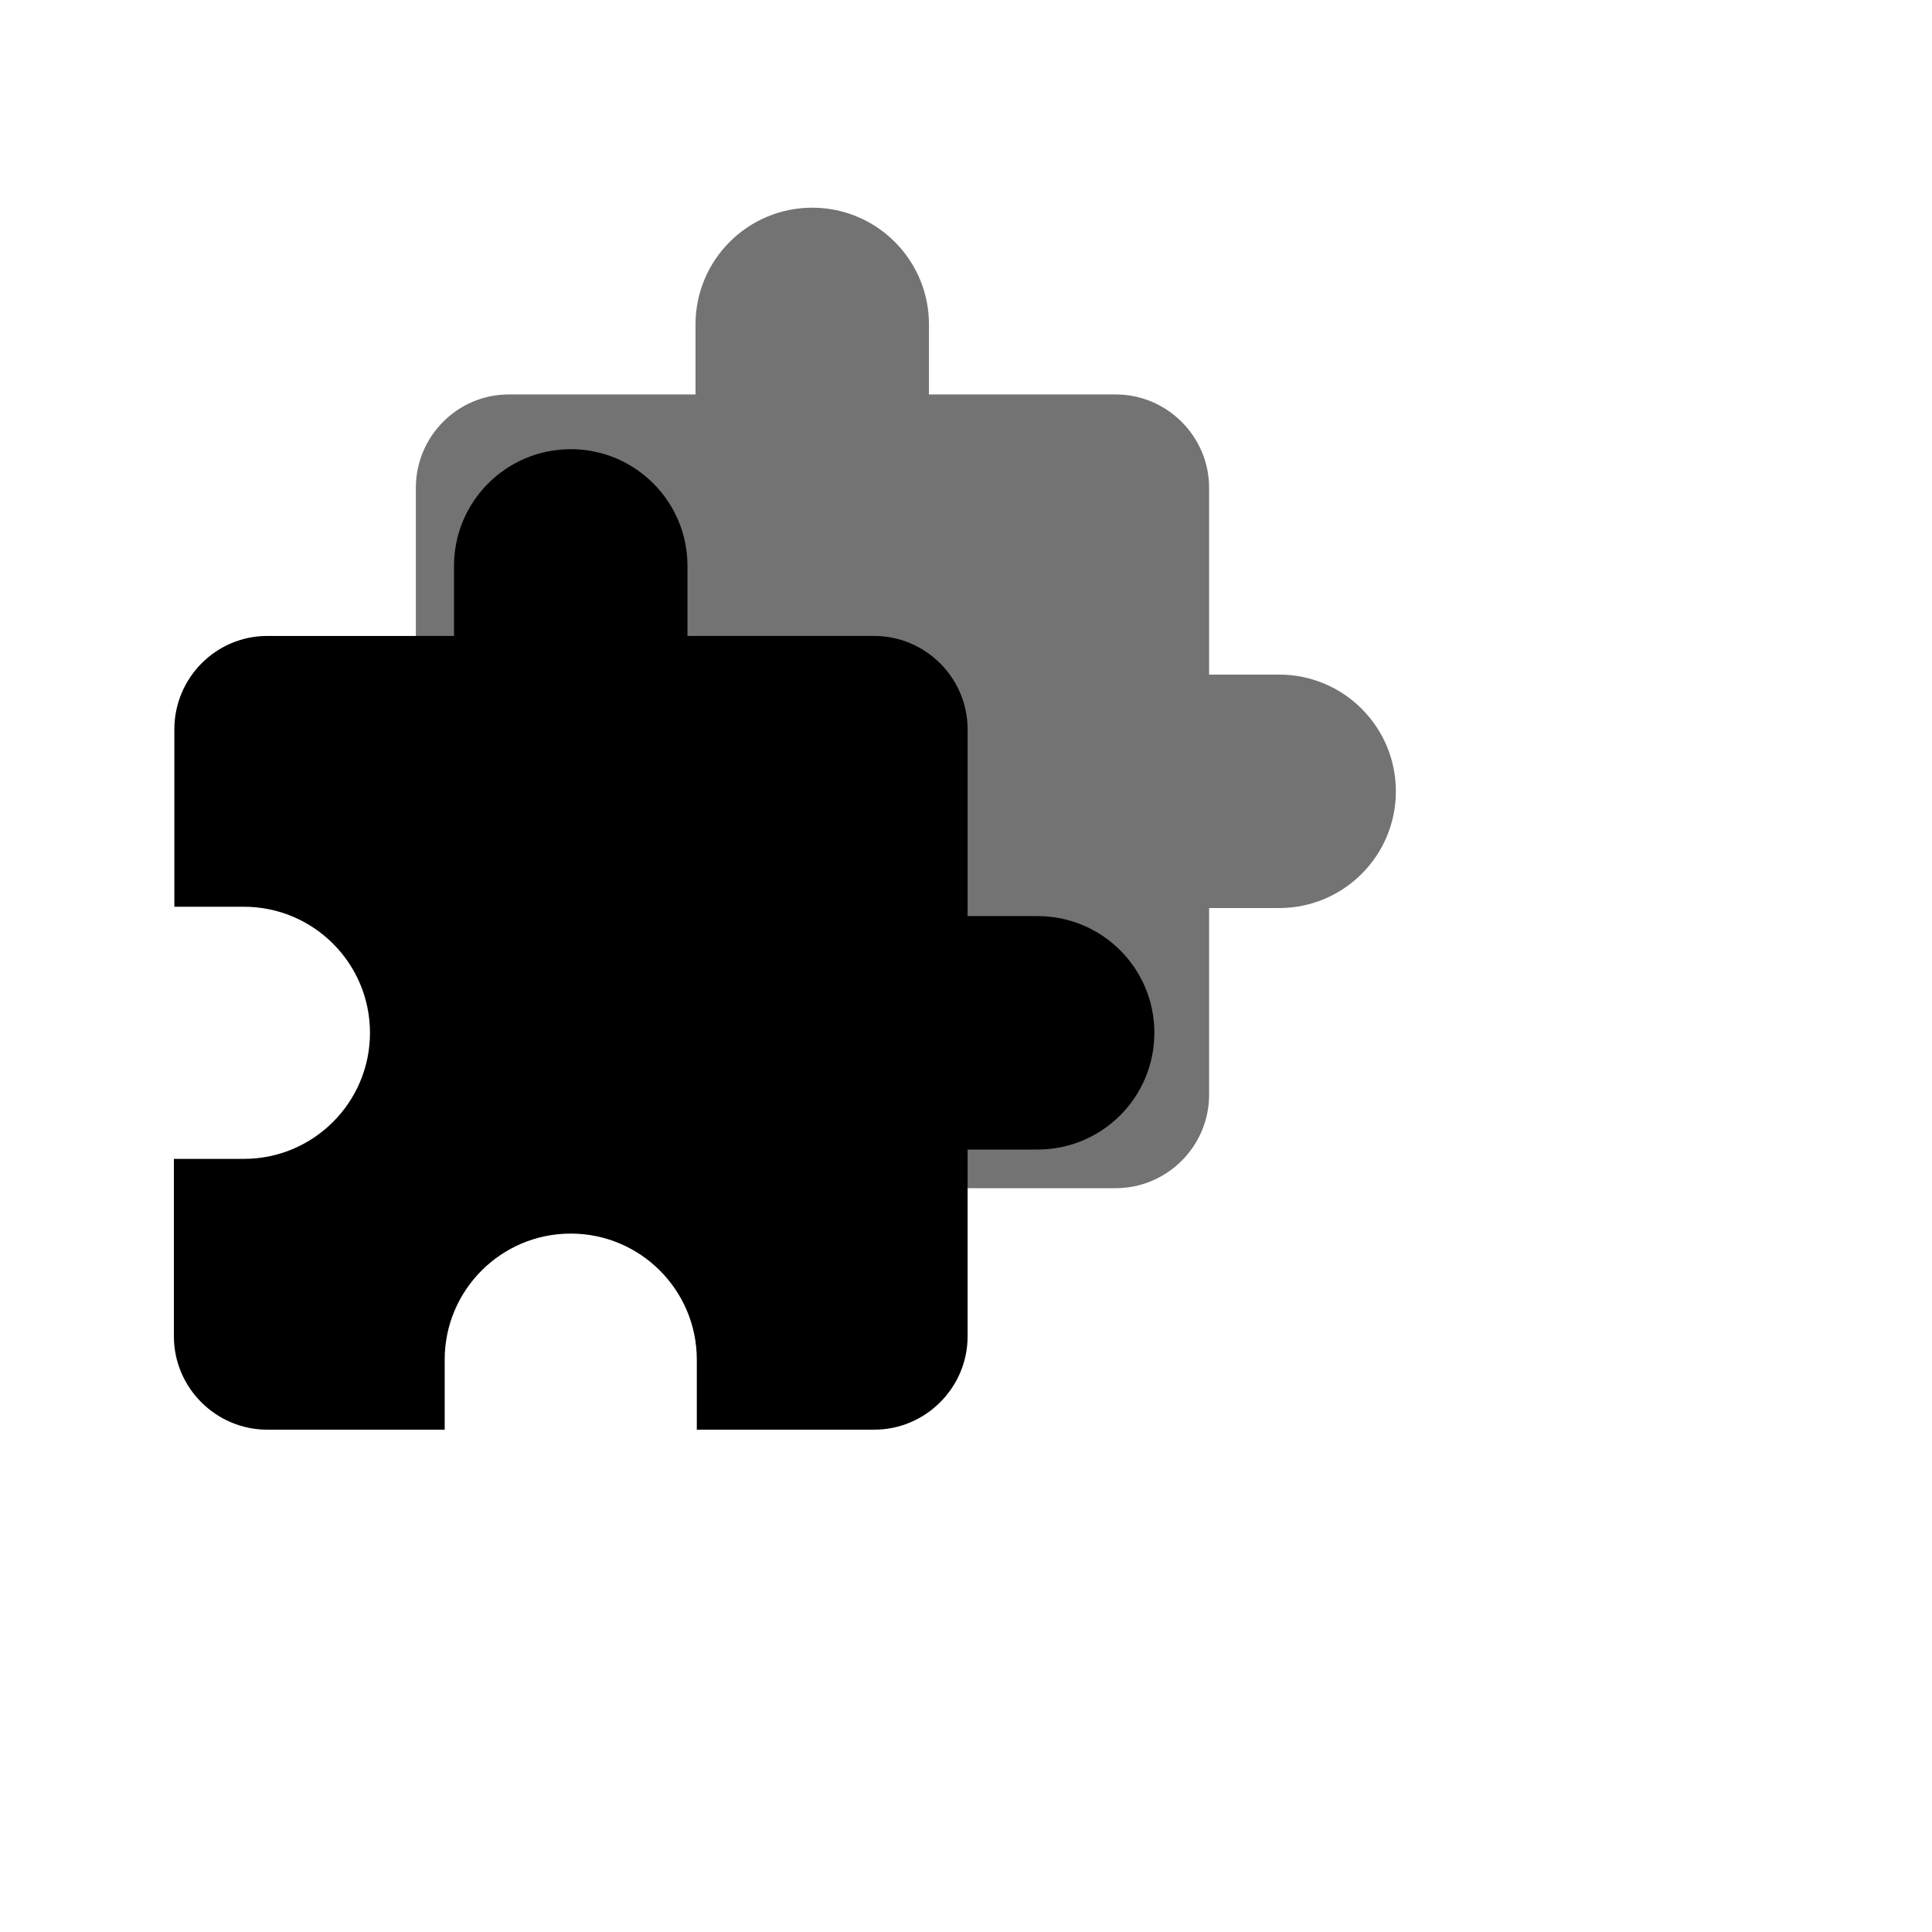
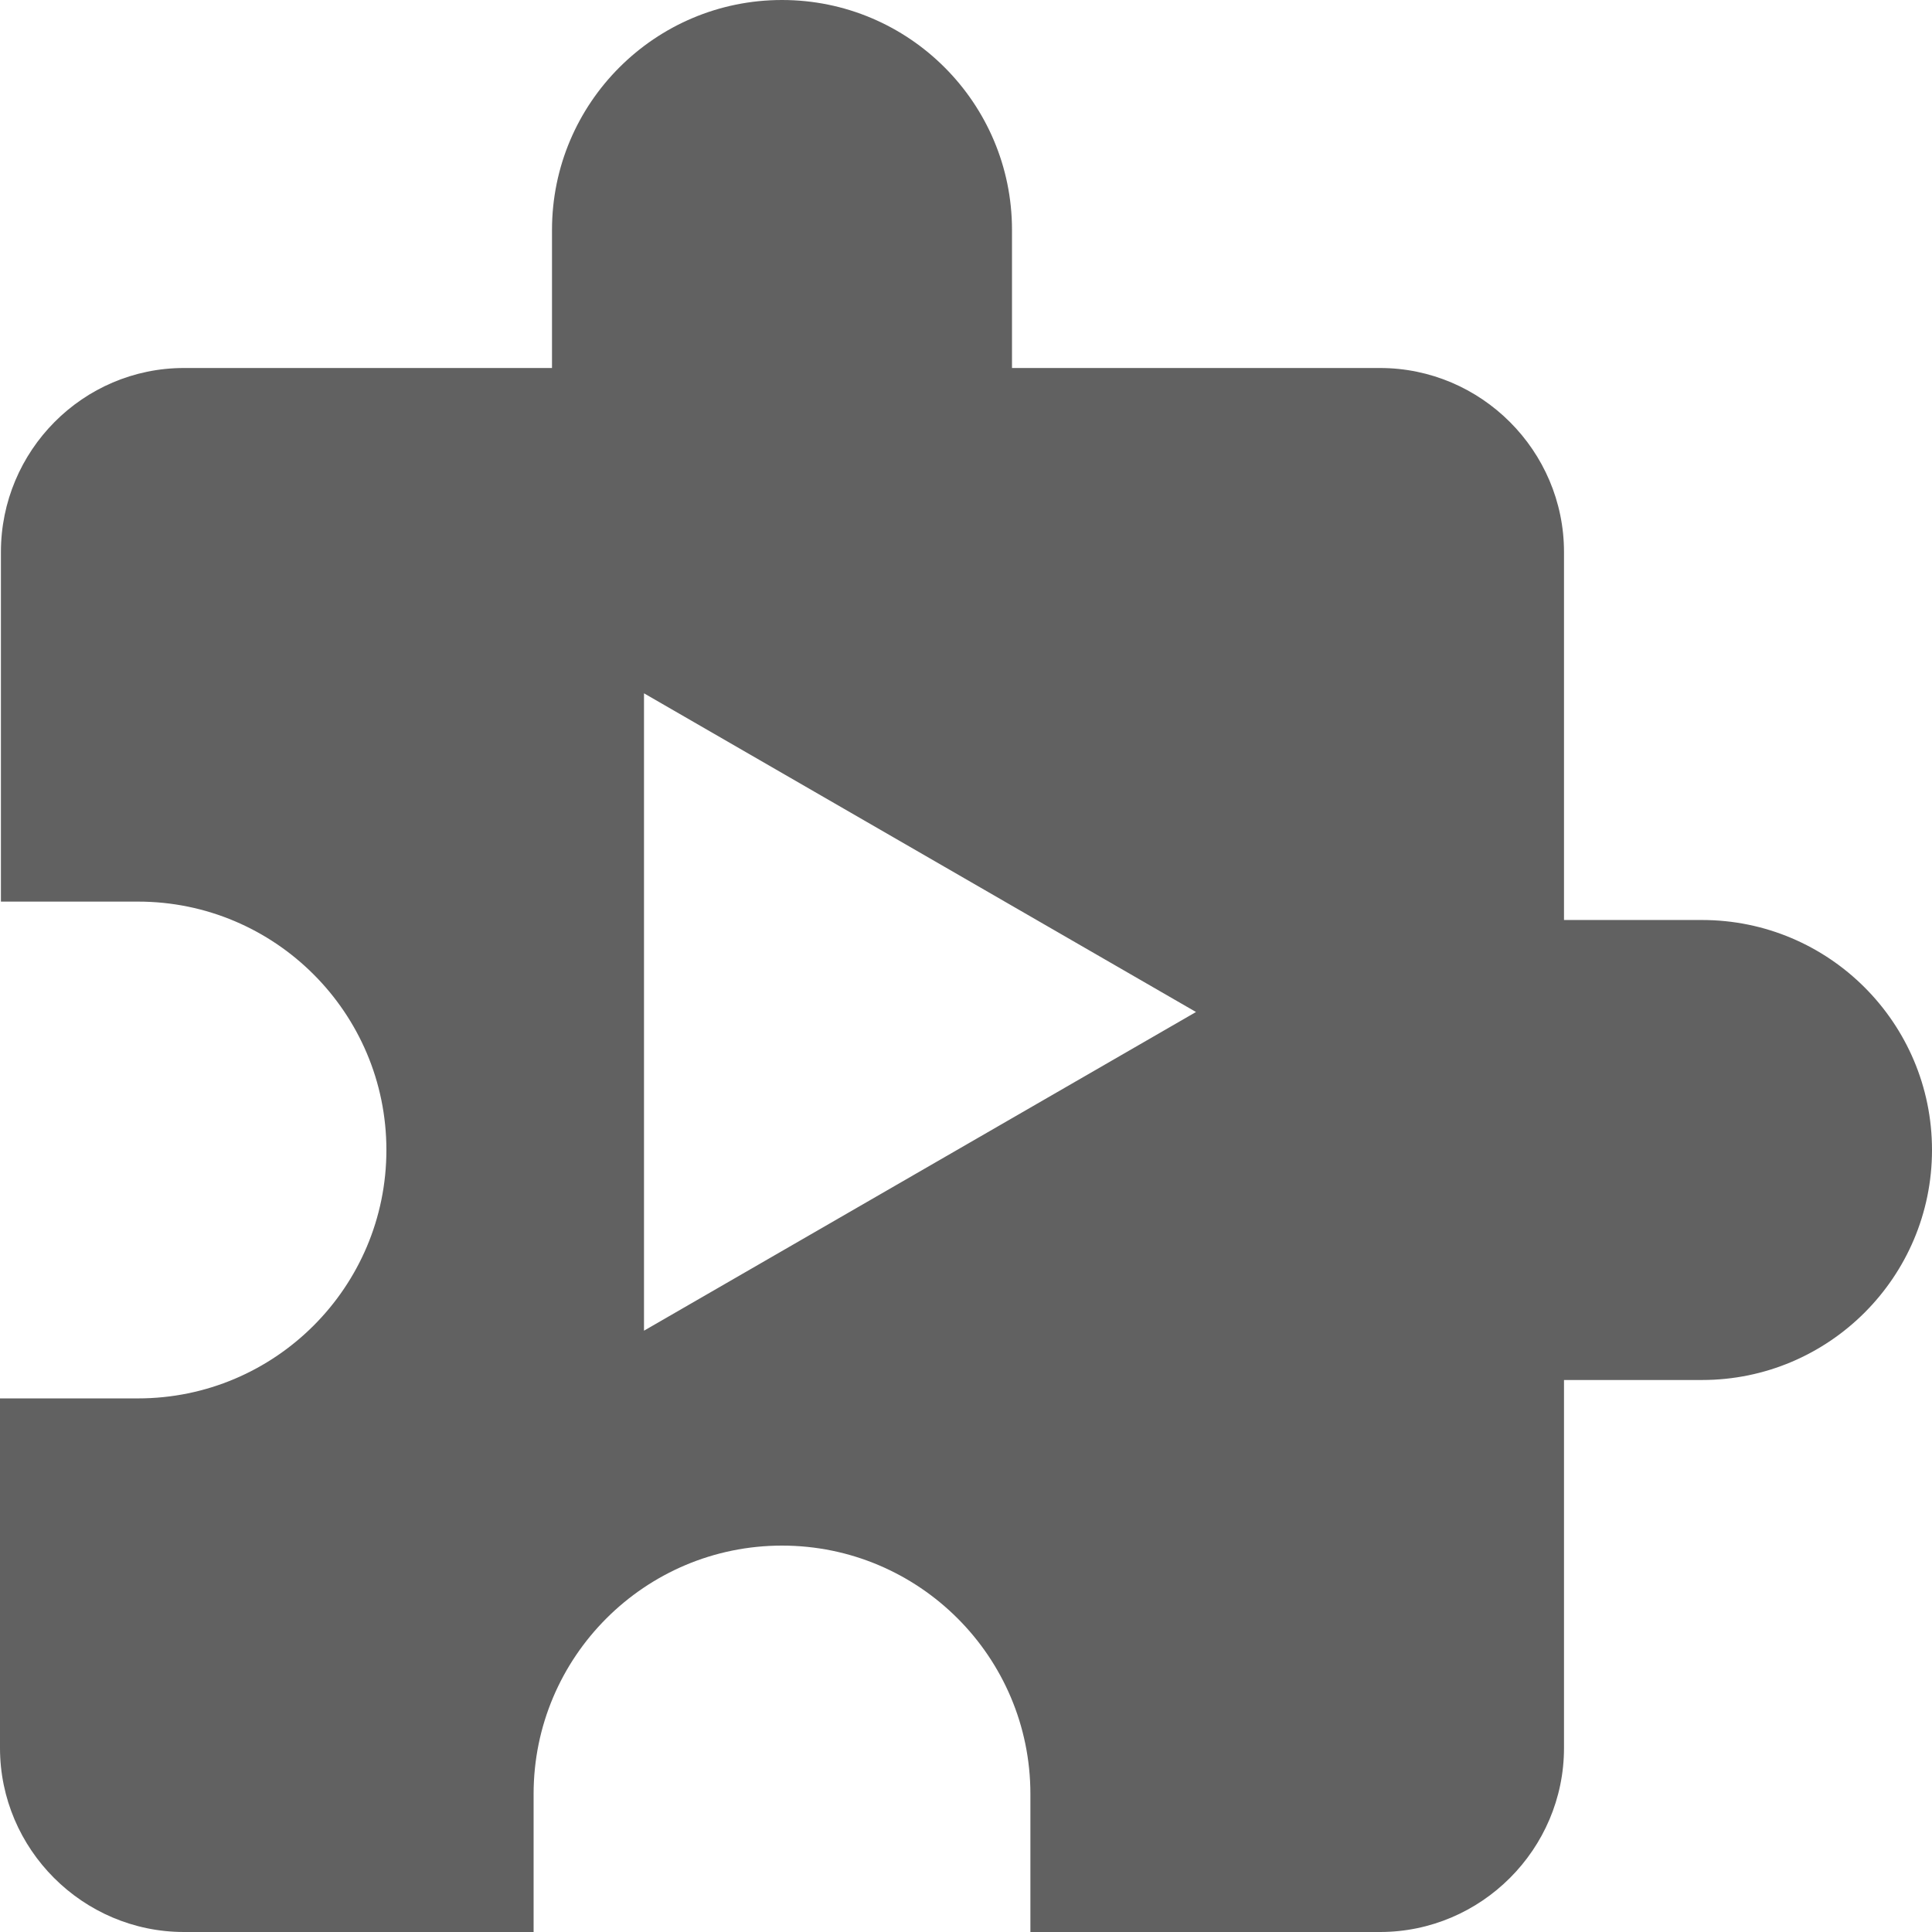
- <svg xmlns="http://www.w3.org/2000/svg" viewBox="0 0 24 24">
-   <g transform="translate(4,2)" opacity="0.55">
-     <path class="jp-icon3" d="M20.5 11H19V7c0-1.1-.9-2-2-2h-4V3.5a2.5 2.5 0 0 0-5 0V5H4c-1.1 0-1.99.9-1.99 2v3.8H3.5c1.49 0 2.7 1.21 2.7 2.7s-1.21 2.7-2.7 2.7H2V20c0 1.1.9 2 2 2h3.8v-1.5c0-1.49 1.21-2.7 2.7-2.7s2.7 1.21 2.7 2.7V22H17c1.1 0 2-.9 2-2v-4h1.5a2.5 2.5 0 0 0 0-5" transform="scale(0.58)" />
-   </g>
-   <g transform="translate(1,5)">
-     <path class="jp-icon3" d="M20.5 11H19V7c0-1.1-.9-2-2-2h-4V3.5a2.5 2.5 0 0 0-5 0V5H4c-1.1 0-1.99.9-1.99 2v3.8H3.5c1.49 0 2.7 1.21 2.7 2.7s-1.21 2.7-2.7 2.7H2V20c0 1.1.9 2 2 2h3.8v-1.5c0-1.49 1.21-2.7 2.7-2.7s2.7 1.21 2.7 2.7V22H17c1.1 0 2-.9 2-2v-4h1.5a2.5 2.5 0 0 0 0-5" transform="scale(0.58)" />
-   </g>
+ <svg xmlns="http://www.w3.org/2000/svg" viewBox="0 0 21 21">
+   <path class="jp-icon3" fill="#616161" d="M8.5 0C9.88 0 11 1.12 11 2.5V4H15C16.1 4 17 4.9 17 6V10H18.5C19.88 10 21 11.12 21 12.5C21 13.88 19.88 15 18.5 15H17V19C17 20.1 16.1 21 15 21H11.2V19.5C11.2 18.01 9.99 16.8 8.5 16.8C7.01 16.8 5.8 18.01 5.8 19.5V21H2C0.9 21 0 20.1 0 19V15.2H1.5C2.99 15.2 4.2 13.99 4.2 12.5C4.2 11.01 2.99 9.8 1.5 9.8H0.01V6C0.01 4.9 0.9 4 2 4H6V2.5C6 1.12 7.12 0 8.5 0ZM7 14.464L13 11L7 7.536V14.464Z" />
</svg>
